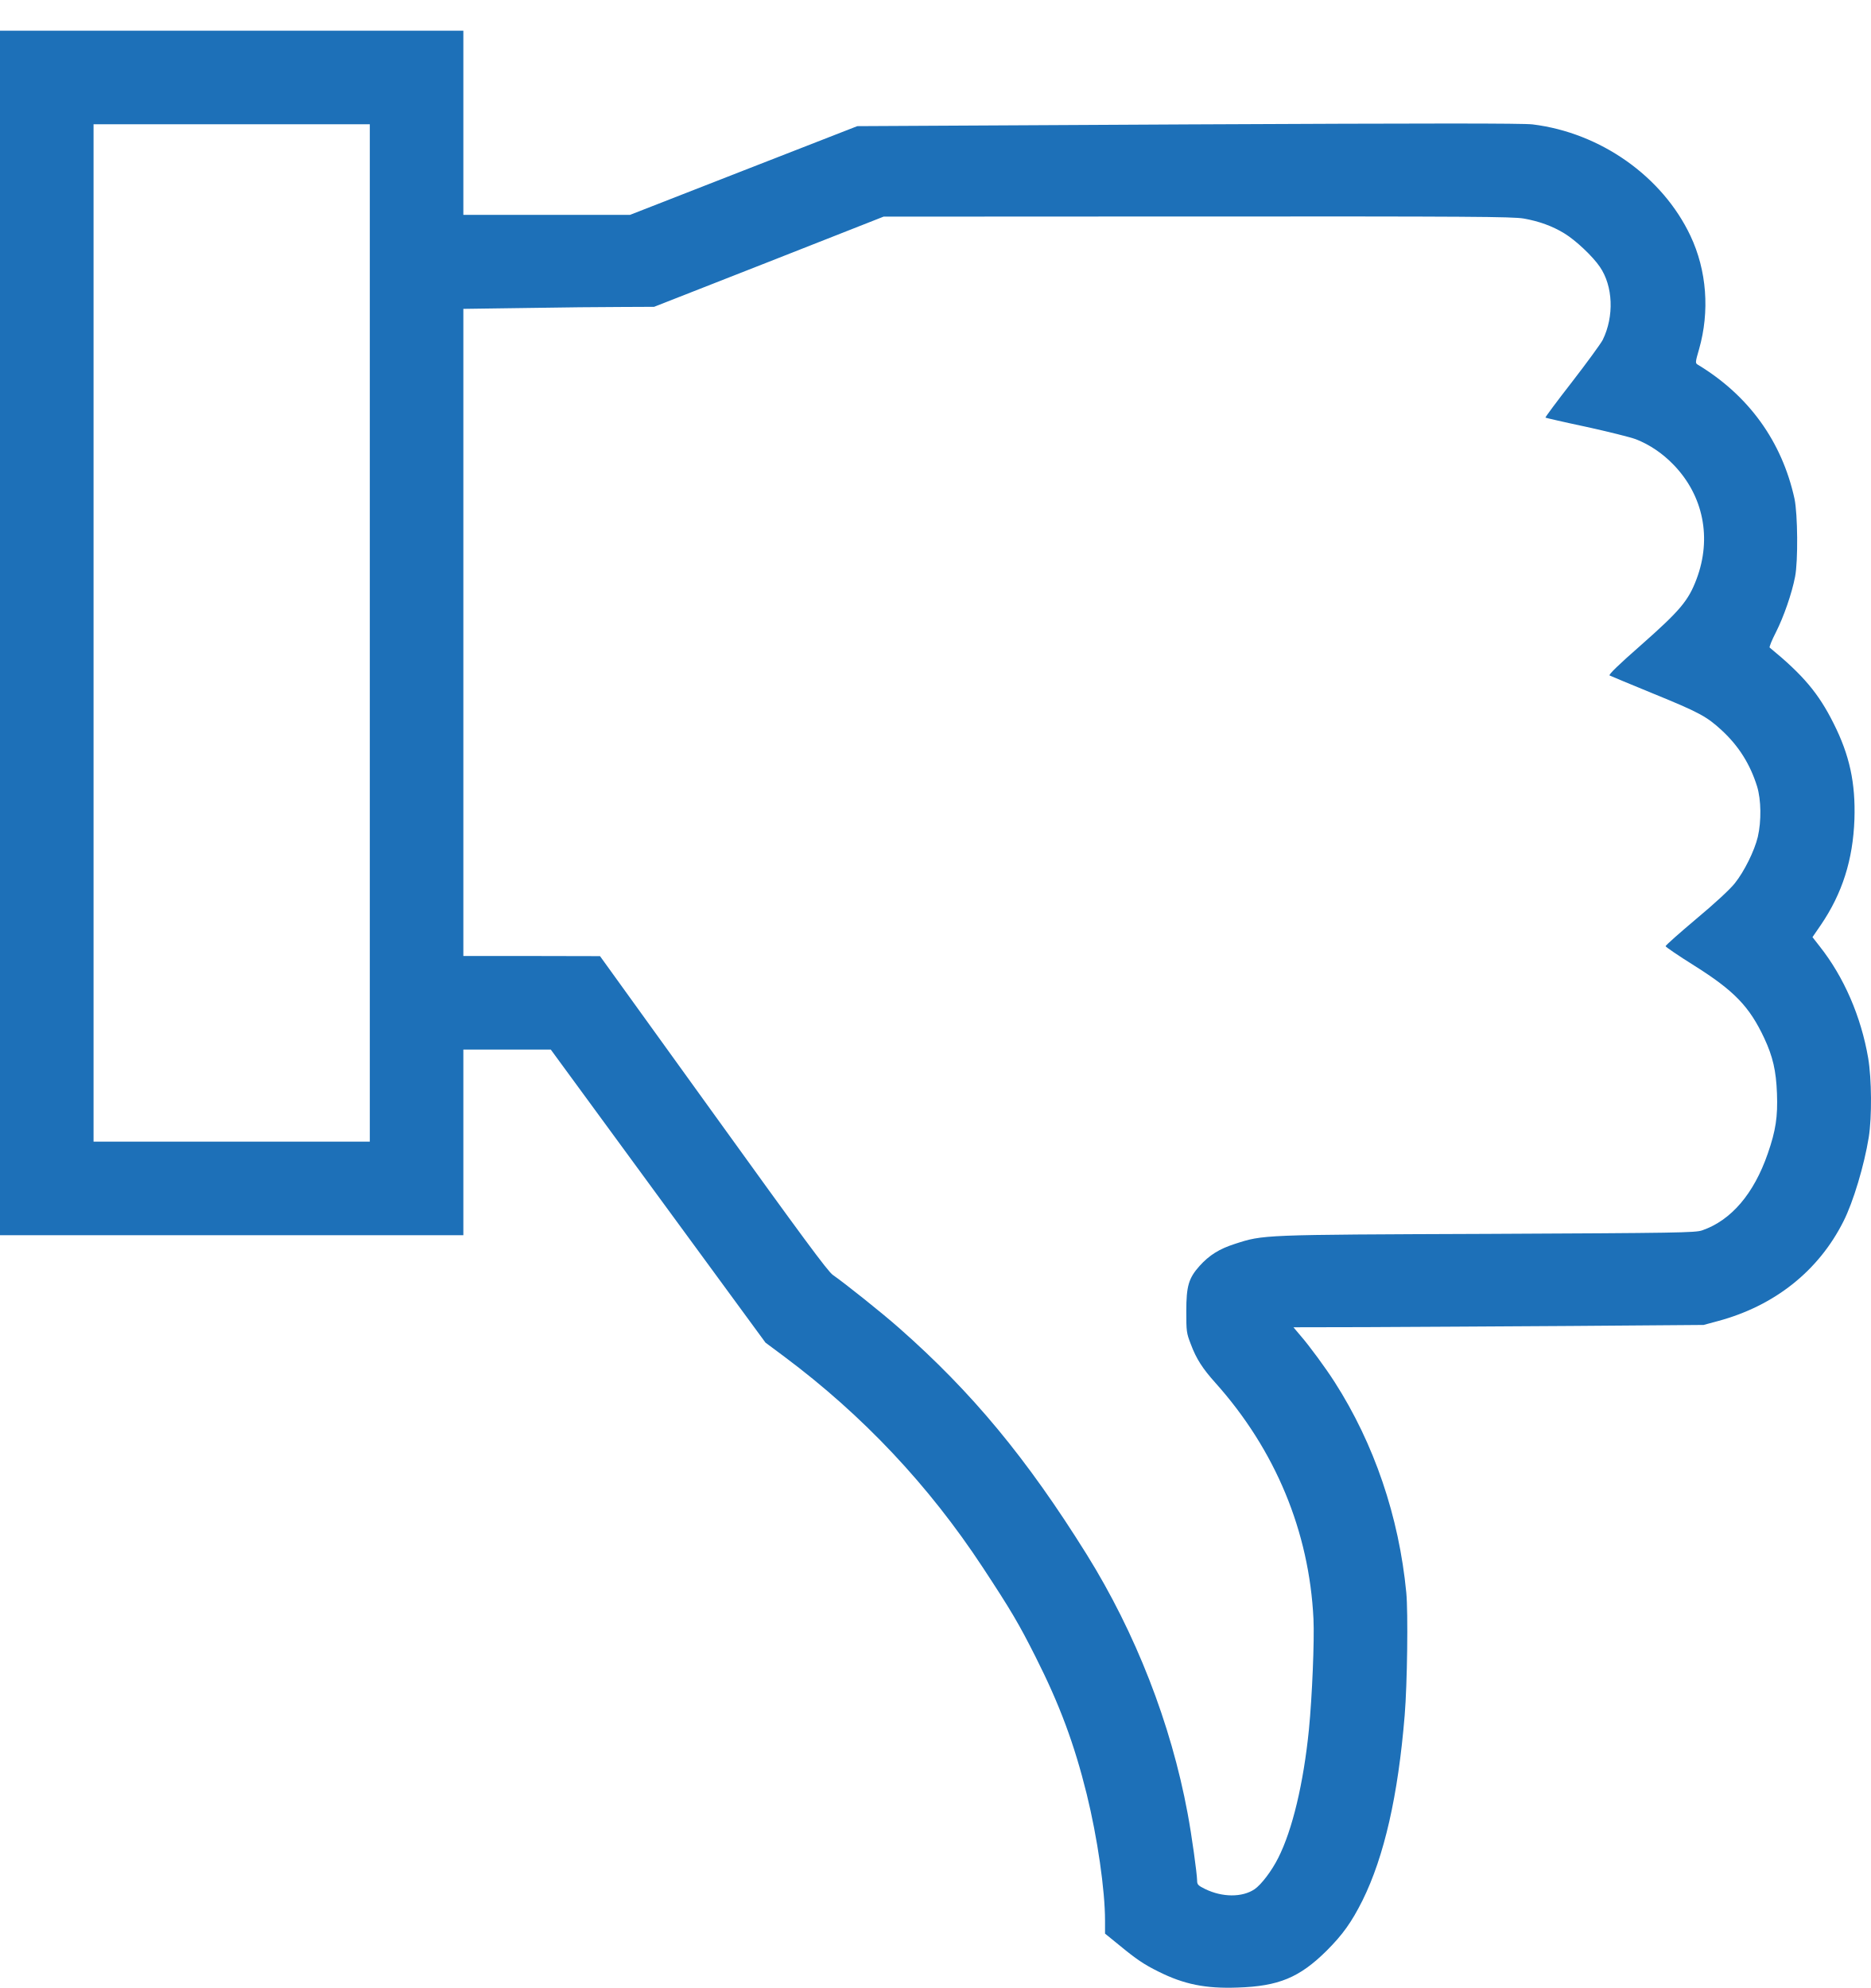
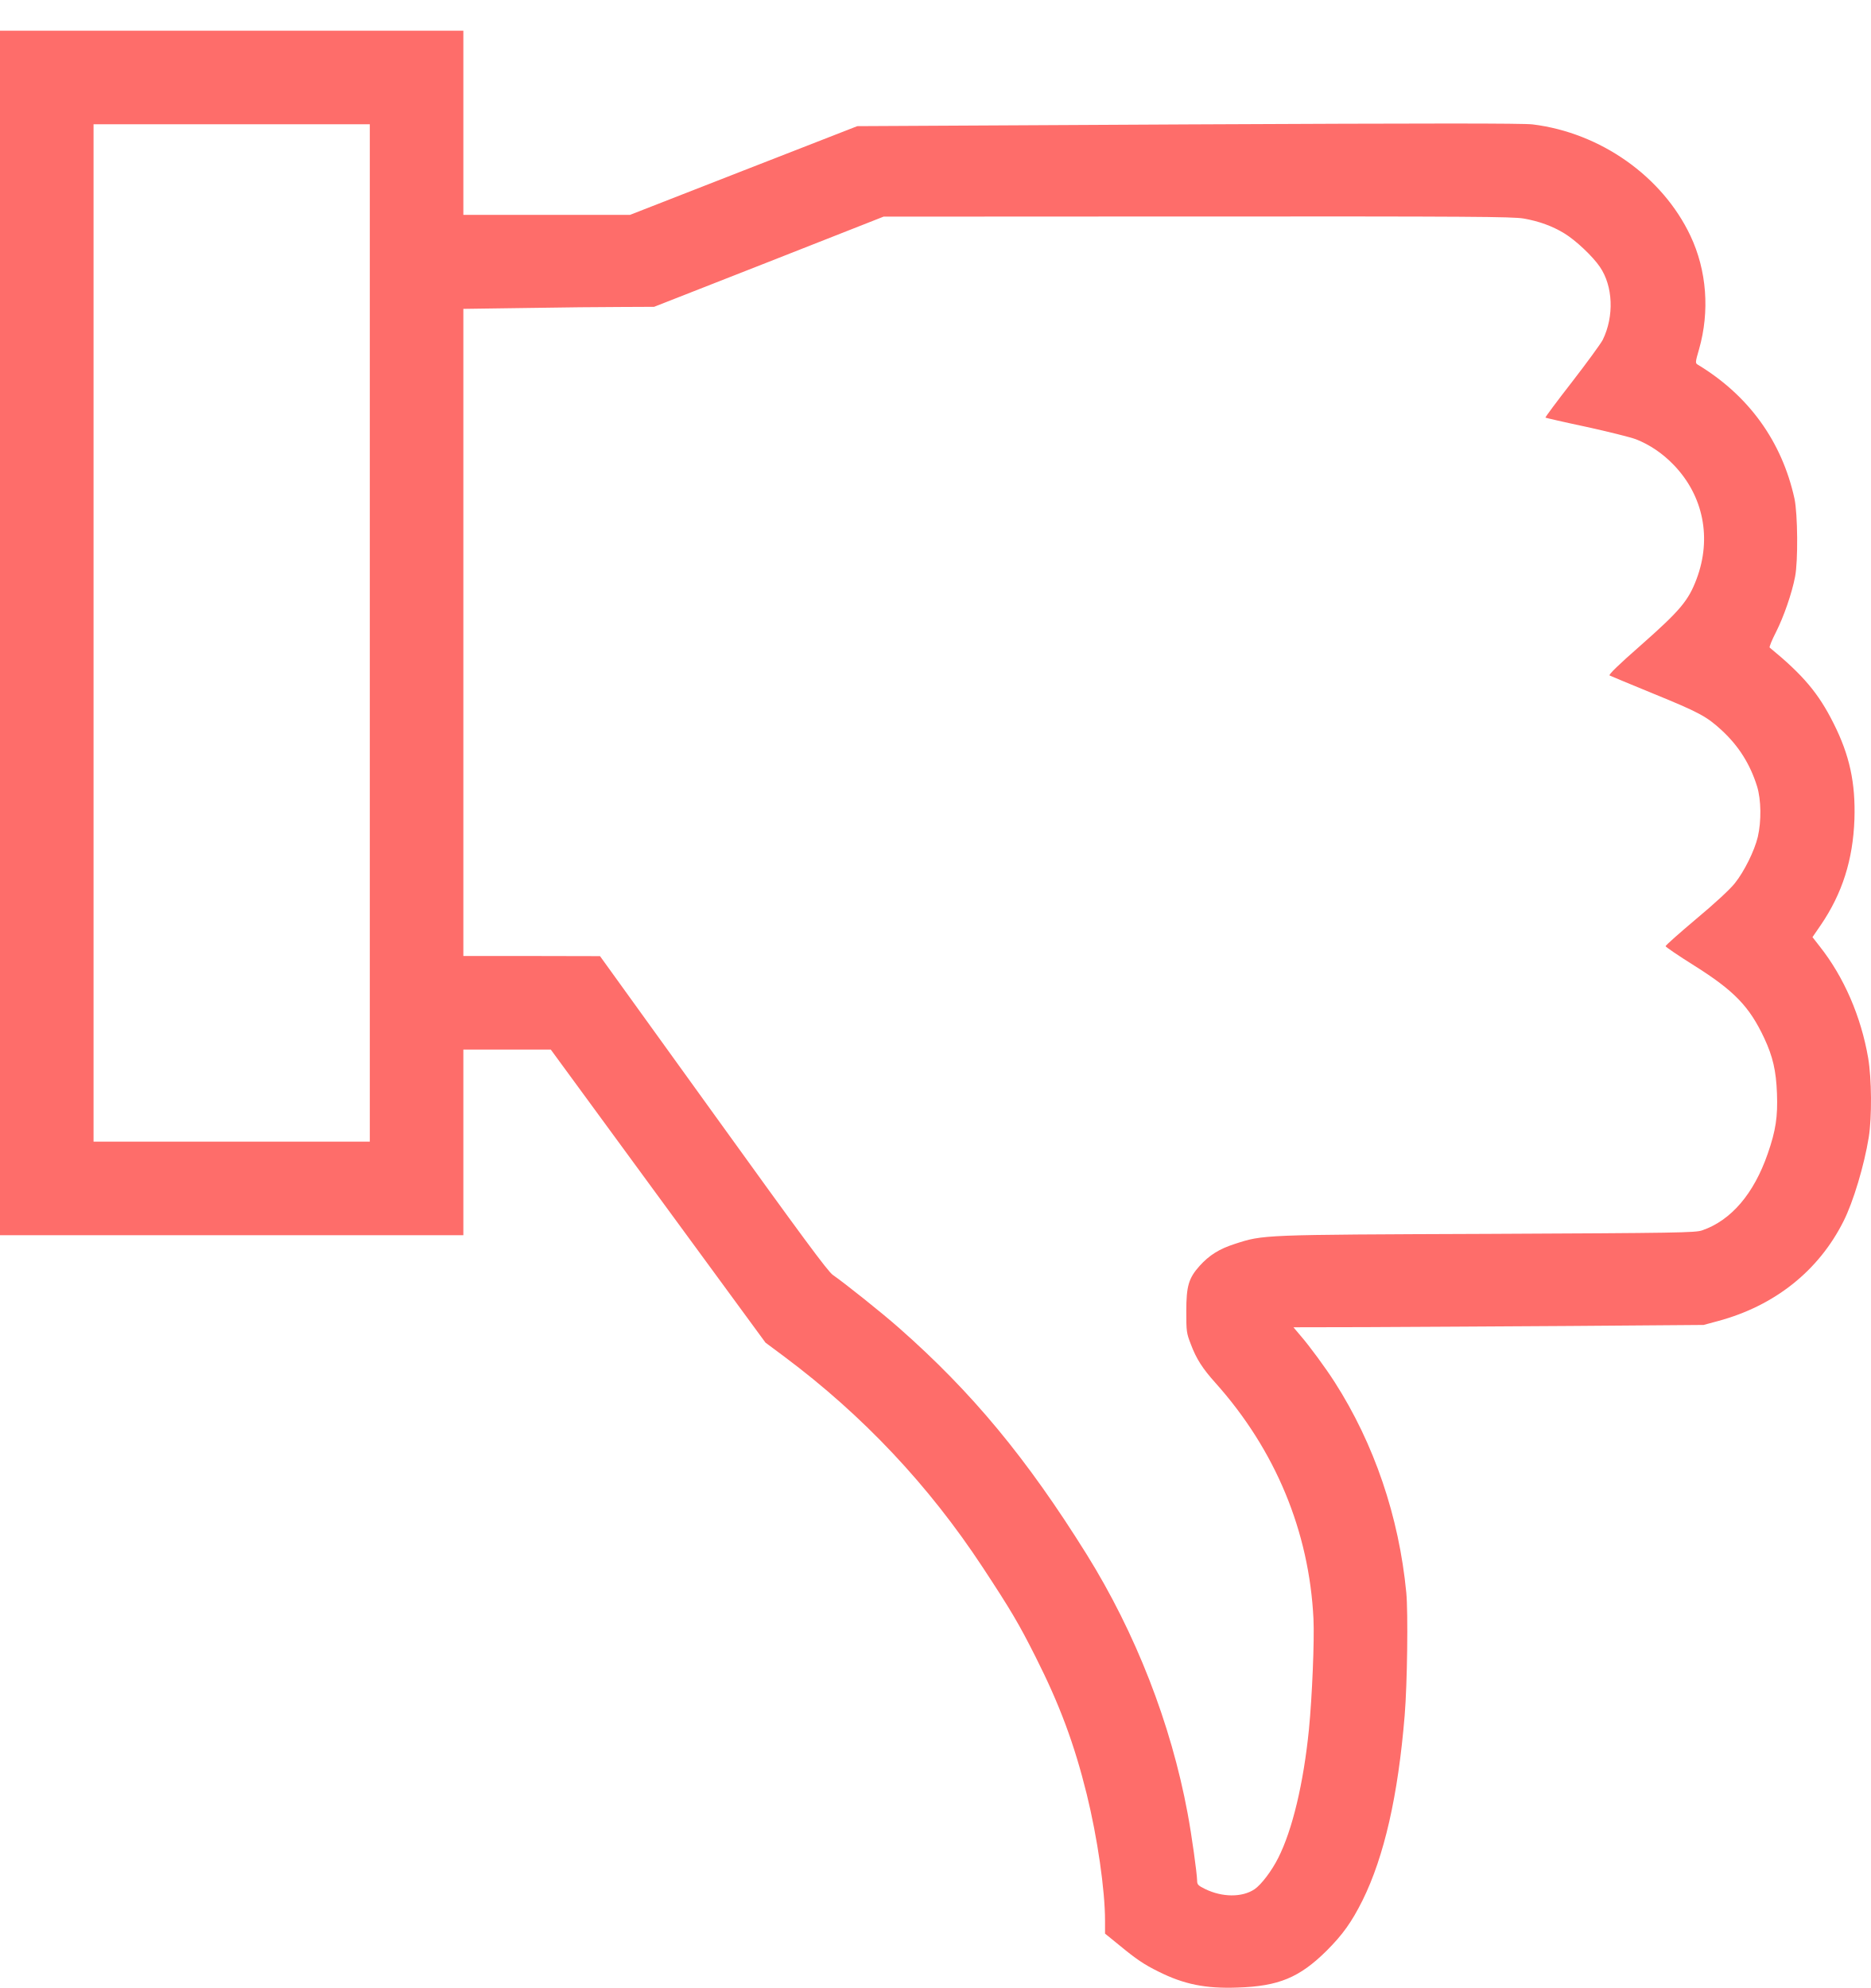
<svg xmlns="http://www.w3.org/2000/svg" version="1.0" width="16" height="17" viewBox="0 0 1280 1360" preserveAspectRatio="xMidYMid meet">
  <g transform="translate(0,1360) scale(0.1,-0.1)" fill="#000000" stroke="none">
-     <path d="M0 9270 l0 -4120 1585 0 1585 0 0 635 0 635 299 0 299 0 734 -1002 735 -1003 129 -96 c538 -402 988 -880 1357 -1441 196 -298 248 -387 362 -613 165 -327 265 -596 350 -940 73 -297 125 -655 125 -864 l0 -89 96 -78 c119 -98 169 -132 270 -182 174 -87 322 -117 541 -109 281 9 423 68 609 252 110 110 171 195 246 345 148 300 243 716 288 1265 18 216 24 706 11 840 -50 520 -220 1019 -490 1440 -60 94 -172 247 -233 317 l-49 58 493 1 c271 1 903 5 1403 8 l910 7 100 27 c386 104 687 343 857 682 67 132 142 383 173 575 22 139 20 399 -4 542 -49 285 -166 554 -331 763 l-50 64 57 83 c147 216 220 446 230 723 8 249 -33 439 -143 657 -103 206 -208 330 -437 518 -4 3 15 51 43 105 53 105 109 265 131 380 21 107 18 428 -4 533 -86 392 -313 707 -663 918 -16 10 -16 16 10 105 74 259 53 539 -59 776 -192 406 -615 705 -1080 762 -66 8 -695 8 -2355 0 l-2265 -12 -777 -303 -778 -304 -570 0 -570 0 0 630 0 630 -1585 0 -1585 0 0 -4120z m2530 0 l0 -3480 -945 0 -945 0 0 3480 0 3480 945 0 945 0 0 -3480z m7894 2835 c104 -18 198 -52 279 -102 76 -46 193 -156 242 -228 91 -132 99 -339 20 -500 -14 -27 -109 -157 -211 -289 -102 -131 -183 -240 -181 -243 3 -2 128 -31 279 -63 150 -33 303 -71 340 -85 94 -37 182 -96 258 -175 204 -211 262 -502 157 -781 -56 -149 -113 -216 -380 -452 -153 -134 -224 -203 -215 -208 7 -4 141 -59 296 -123 316 -129 368 -157 471 -252 117 -108 195 -233 242 -384 28 -91 30 -237 5 -345 -23 -96 -93 -237 -157 -317 -32 -41 -138 -139 -264 -244 -115 -97 -210 -181 -210 -187 0 -5 88 -65 195 -132 275 -173 378 -280 480 -497 59 -127 81 -222 87 -378 6 -159 -8 -254 -63 -412 -95 -275 -251 -457 -449 -525 -46 -16 -163 -18 -1465 -24 -1559 -6 -1535 -5 -1733 -69 -106 -34 -174 -77 -240 -150 -75 -84 -91 -138 -91 -310 0 -138 1 -149 31 -226 37 -99 80 -166 168 -264 410 -458 642 -1016 671 -1615 7 -147 -9 -531 -31 -756 -37 -369 -113 -687 -210 -879 -45 -90 -117 -184 -163 -215 -85 -56 -220 -55 -337 2 -49 24 -55 31 -55 58 -1 50 -37 311 -65 460 -114 615 -356 1234 -691 1772 -410 657 -783 1108 -1284 1549 -114 101 -370 305 -452 362 -34 23 -213 266 -818 1106 l-775 1075 -467 1 -468 0 0 2213 0 2214 428 6 c235 4 528 7 652 7 l225 1 785 308 785 309 2146 1 c1868 1 2158 -1 2233 -14z" fill="#1D70B8" />
+     <path d="M0 9270 l0 -4120 1585 0 1585 0 0 635 0 635 299 0 299 0 734 -1002 735 -1003 129 -96 c538 -402 988 -880 1357 -1441 196 -298 248 -387 362 -613 165 -327 265 -596 350 -940 73 -297 125 -655 125 -864 l0 -89 96 -78 c119 -98 169 -132 270 -182 174 -87 322 -117 541 -109 281 9 423 68 609 252 110 110 171 195 246 345 148 300 243 716 288 1265 18 216 24 706 11 840 -50 520 -220 1019 -490 1440 -60 94 -172 247 -233 317 l-49 58 493 1 c271 1 903 5 1403 8 l910 7 100 27 c386 104 687 343 857 682 67 132 142 383 173 575 22 139 20 399 -4 542 -49 285 -166 554 -331 763 l-50 64 57 83 c147 216 220 446 230 723 8 249 -33 439 -143 657 -103 206 -208 330 -437 518 -4 3 15 51 43 105 53 105 109 265 131 380 21 107 18 428 -4 533 -86 392 -313 707 -663 918 -16 10 -16 16 10 105 74 259 53 539 -59 776 -192 406 -615 705 -1080 762 -66 8 -695 8 -2355 0 l-2265 -12 -777 -303 -778 -304 -570 0 -570 0 0 630 0 630 -1585 0 -1585 0 0 -4120z m2530 0 l0 -3480 -945 0 -945 0 0 3480 0 3480 945 0 945 0 0 -3480z m7894 2835 c104 -18 198 -52 279 -102 76 -46 193 -156 242 -228 91 -132 99 -339 20 -500 -14 -27 -109 -157 -211 -289 -102 -131 -183 -240 -181 -243 3 -2 128 -31 279 -63 150 -33 303 -71 340 -85 94 -37 182 -96 258 -175 204 -211 262 -502 157 -781 -56 -149 -113 -216 -380 -452 -153 -134 -224 -203 -215 -208 7 -4 141 -59 296 -123 316 -129 368 -157 471 -252 117 -108 195 -233 242 -384 28 -91 30 -237 5 -345 -23 -96 -93 -237 -157 -317 -32 -41 -138 -139 -264 -244 -115 -97 -210 -181 -210 -187 0 -5 88 -65 195 -132 275 -173 378 -280 480 -497 59 -127 81 -222 87 -378 6 -159 -8 -254 -63 -412 -95 -275 -251 -457 -449 -525 -46 -16 -163 -18 -1465 -24 -1559 -6 -1535 -5 -1733 -69 -106 -34 -174 -77 -240 -150 -75 -84 -91 -138 -91 -310 0 -138 1 -149 31 -226 37 -99 80 -166 168 -264 410 -458 642 -1016 671 -1615 7 -147 -9 -531 -31 -756 -37 -369 -113 -687 -210 -879 -45 -90 -117 -184 -163 -215 -85 -56 -220 -55 -337 2 -49 24 -55 31 -55 58 -1 50 -37 311 -65 460 -114 615 -356 1234 -691 1772 -410 657 -783 1108 -1284 1549 -114 101 -370 305 -452 362 -34 23 -213 266 -818 1106 l-775 1075 -467 1 -468 0 0 2213 0 2214 428 6 c235 4 528 7 652 7 l225 1 785 308 785 309 2146 1 c1868 1 2158 -1 2233 -14z" fill="#FE6D6A" />
  </g>
</svg>
